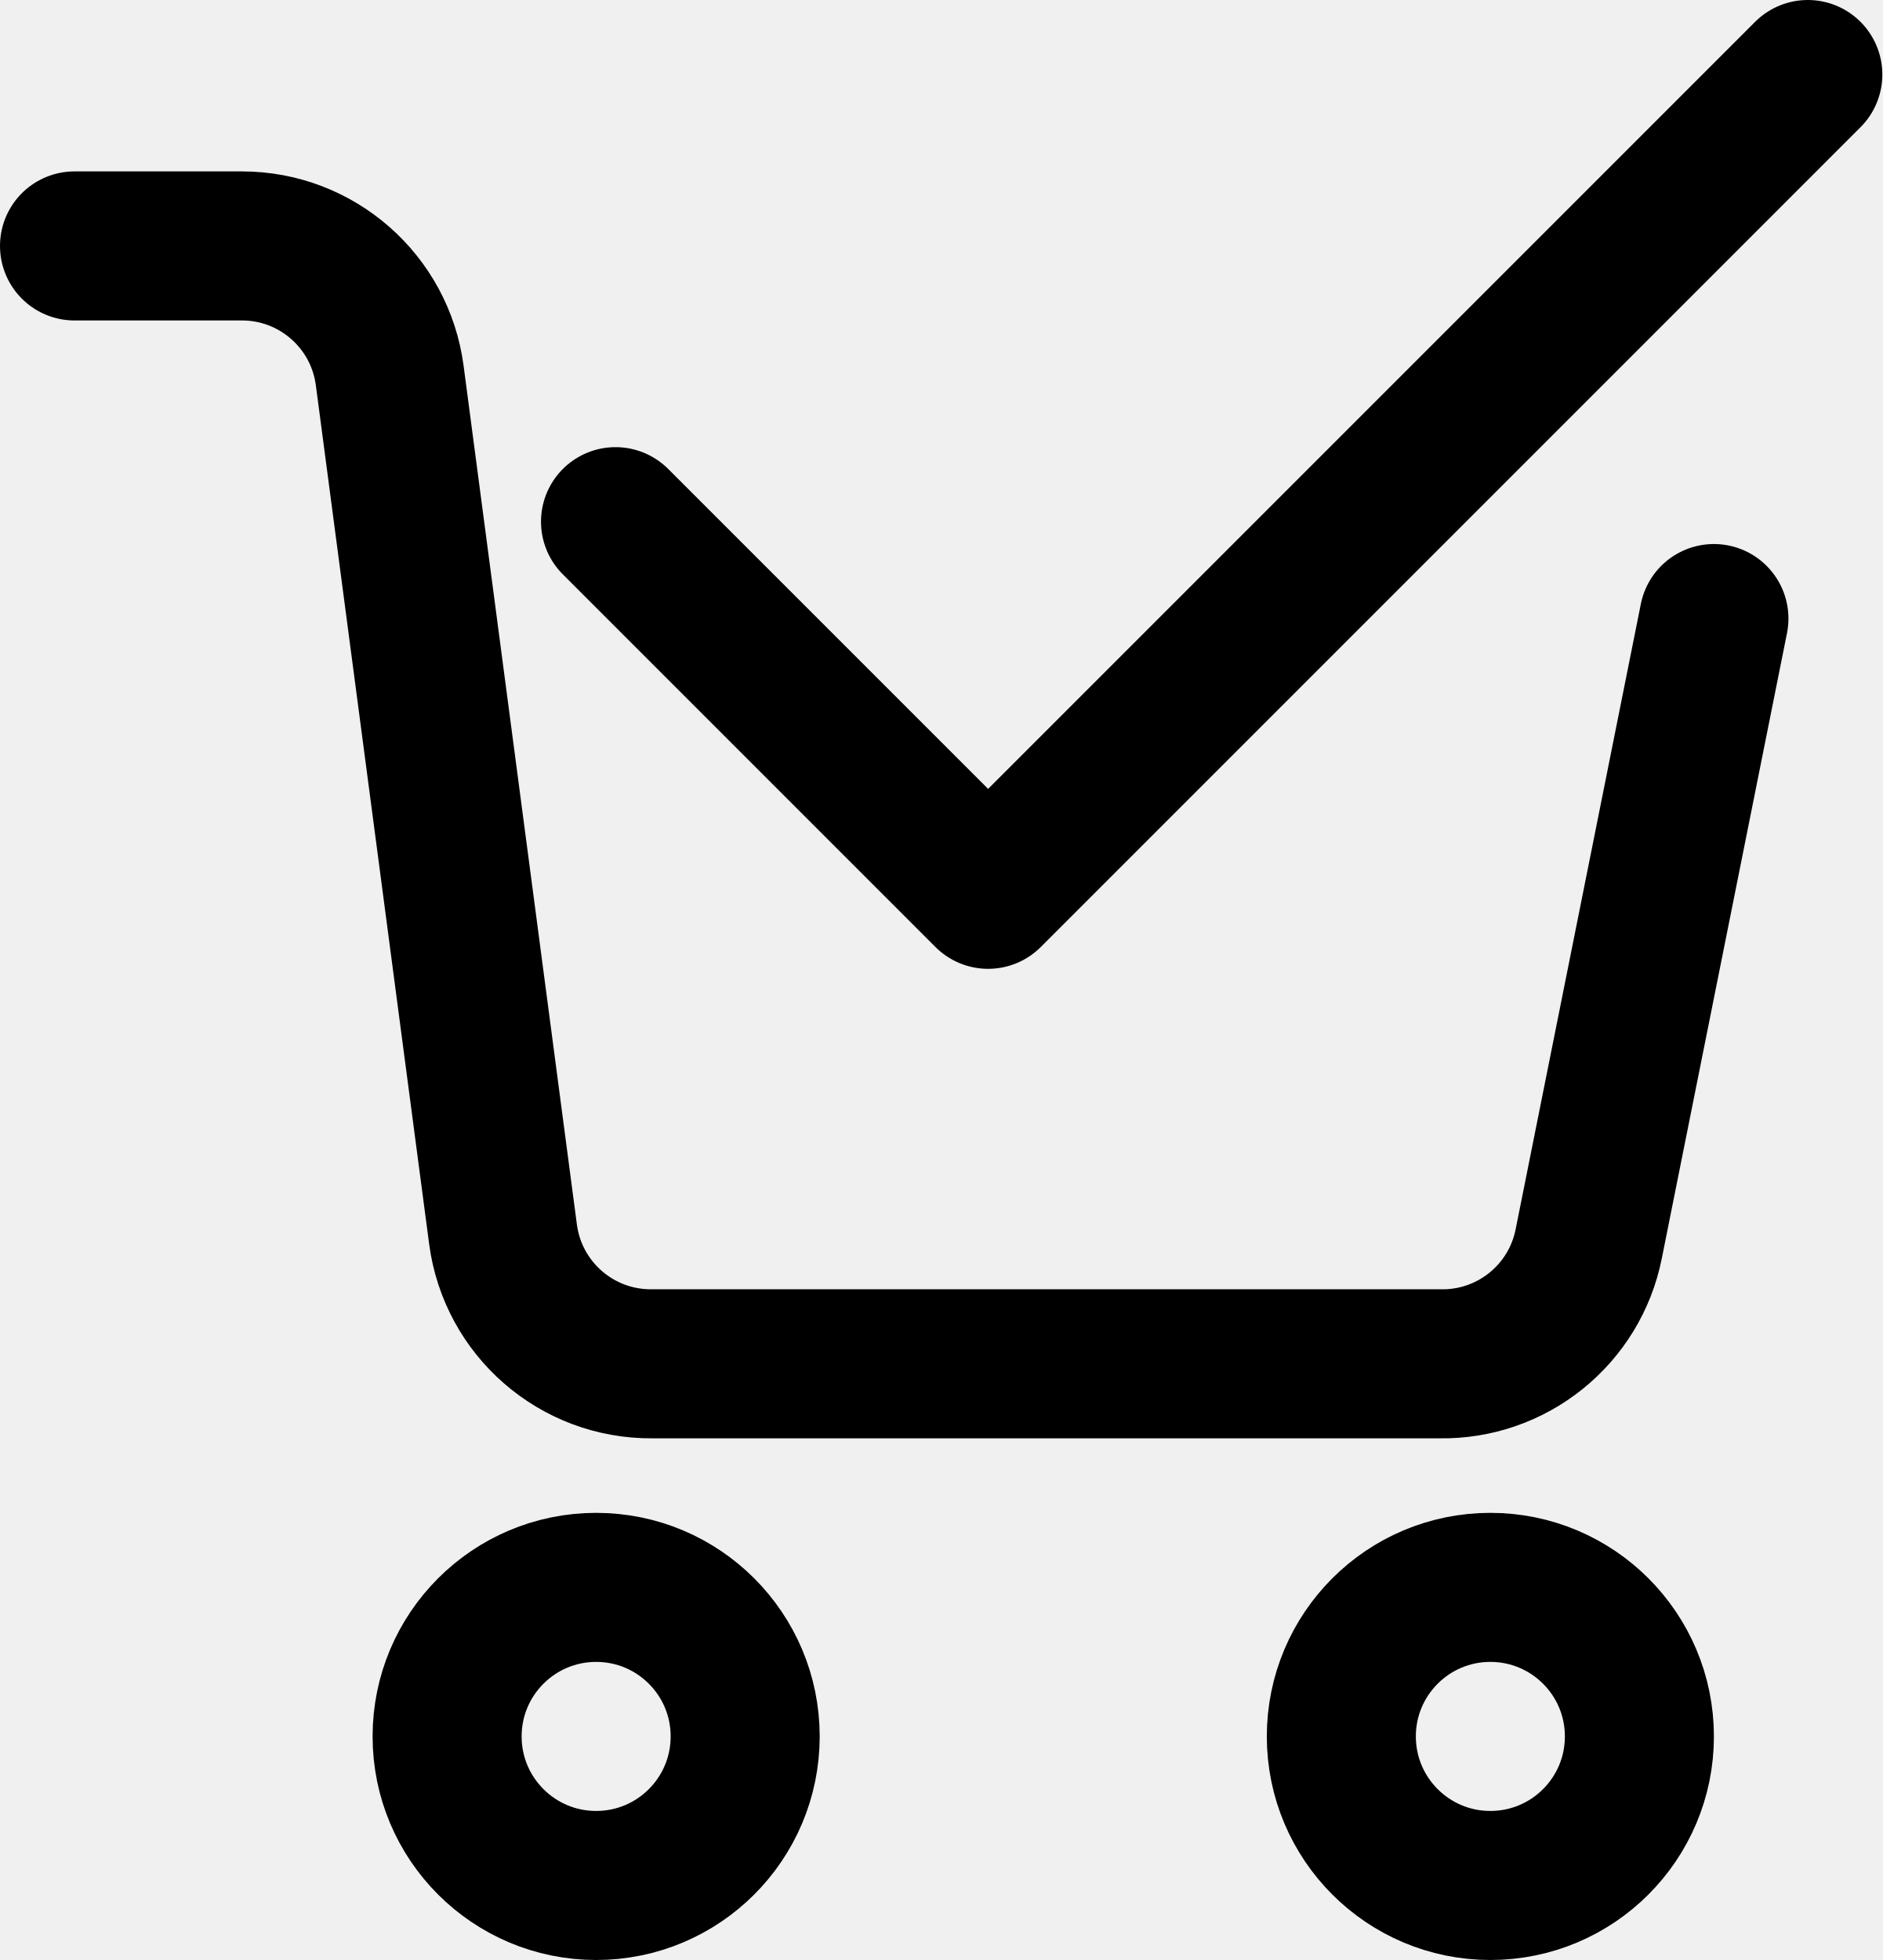
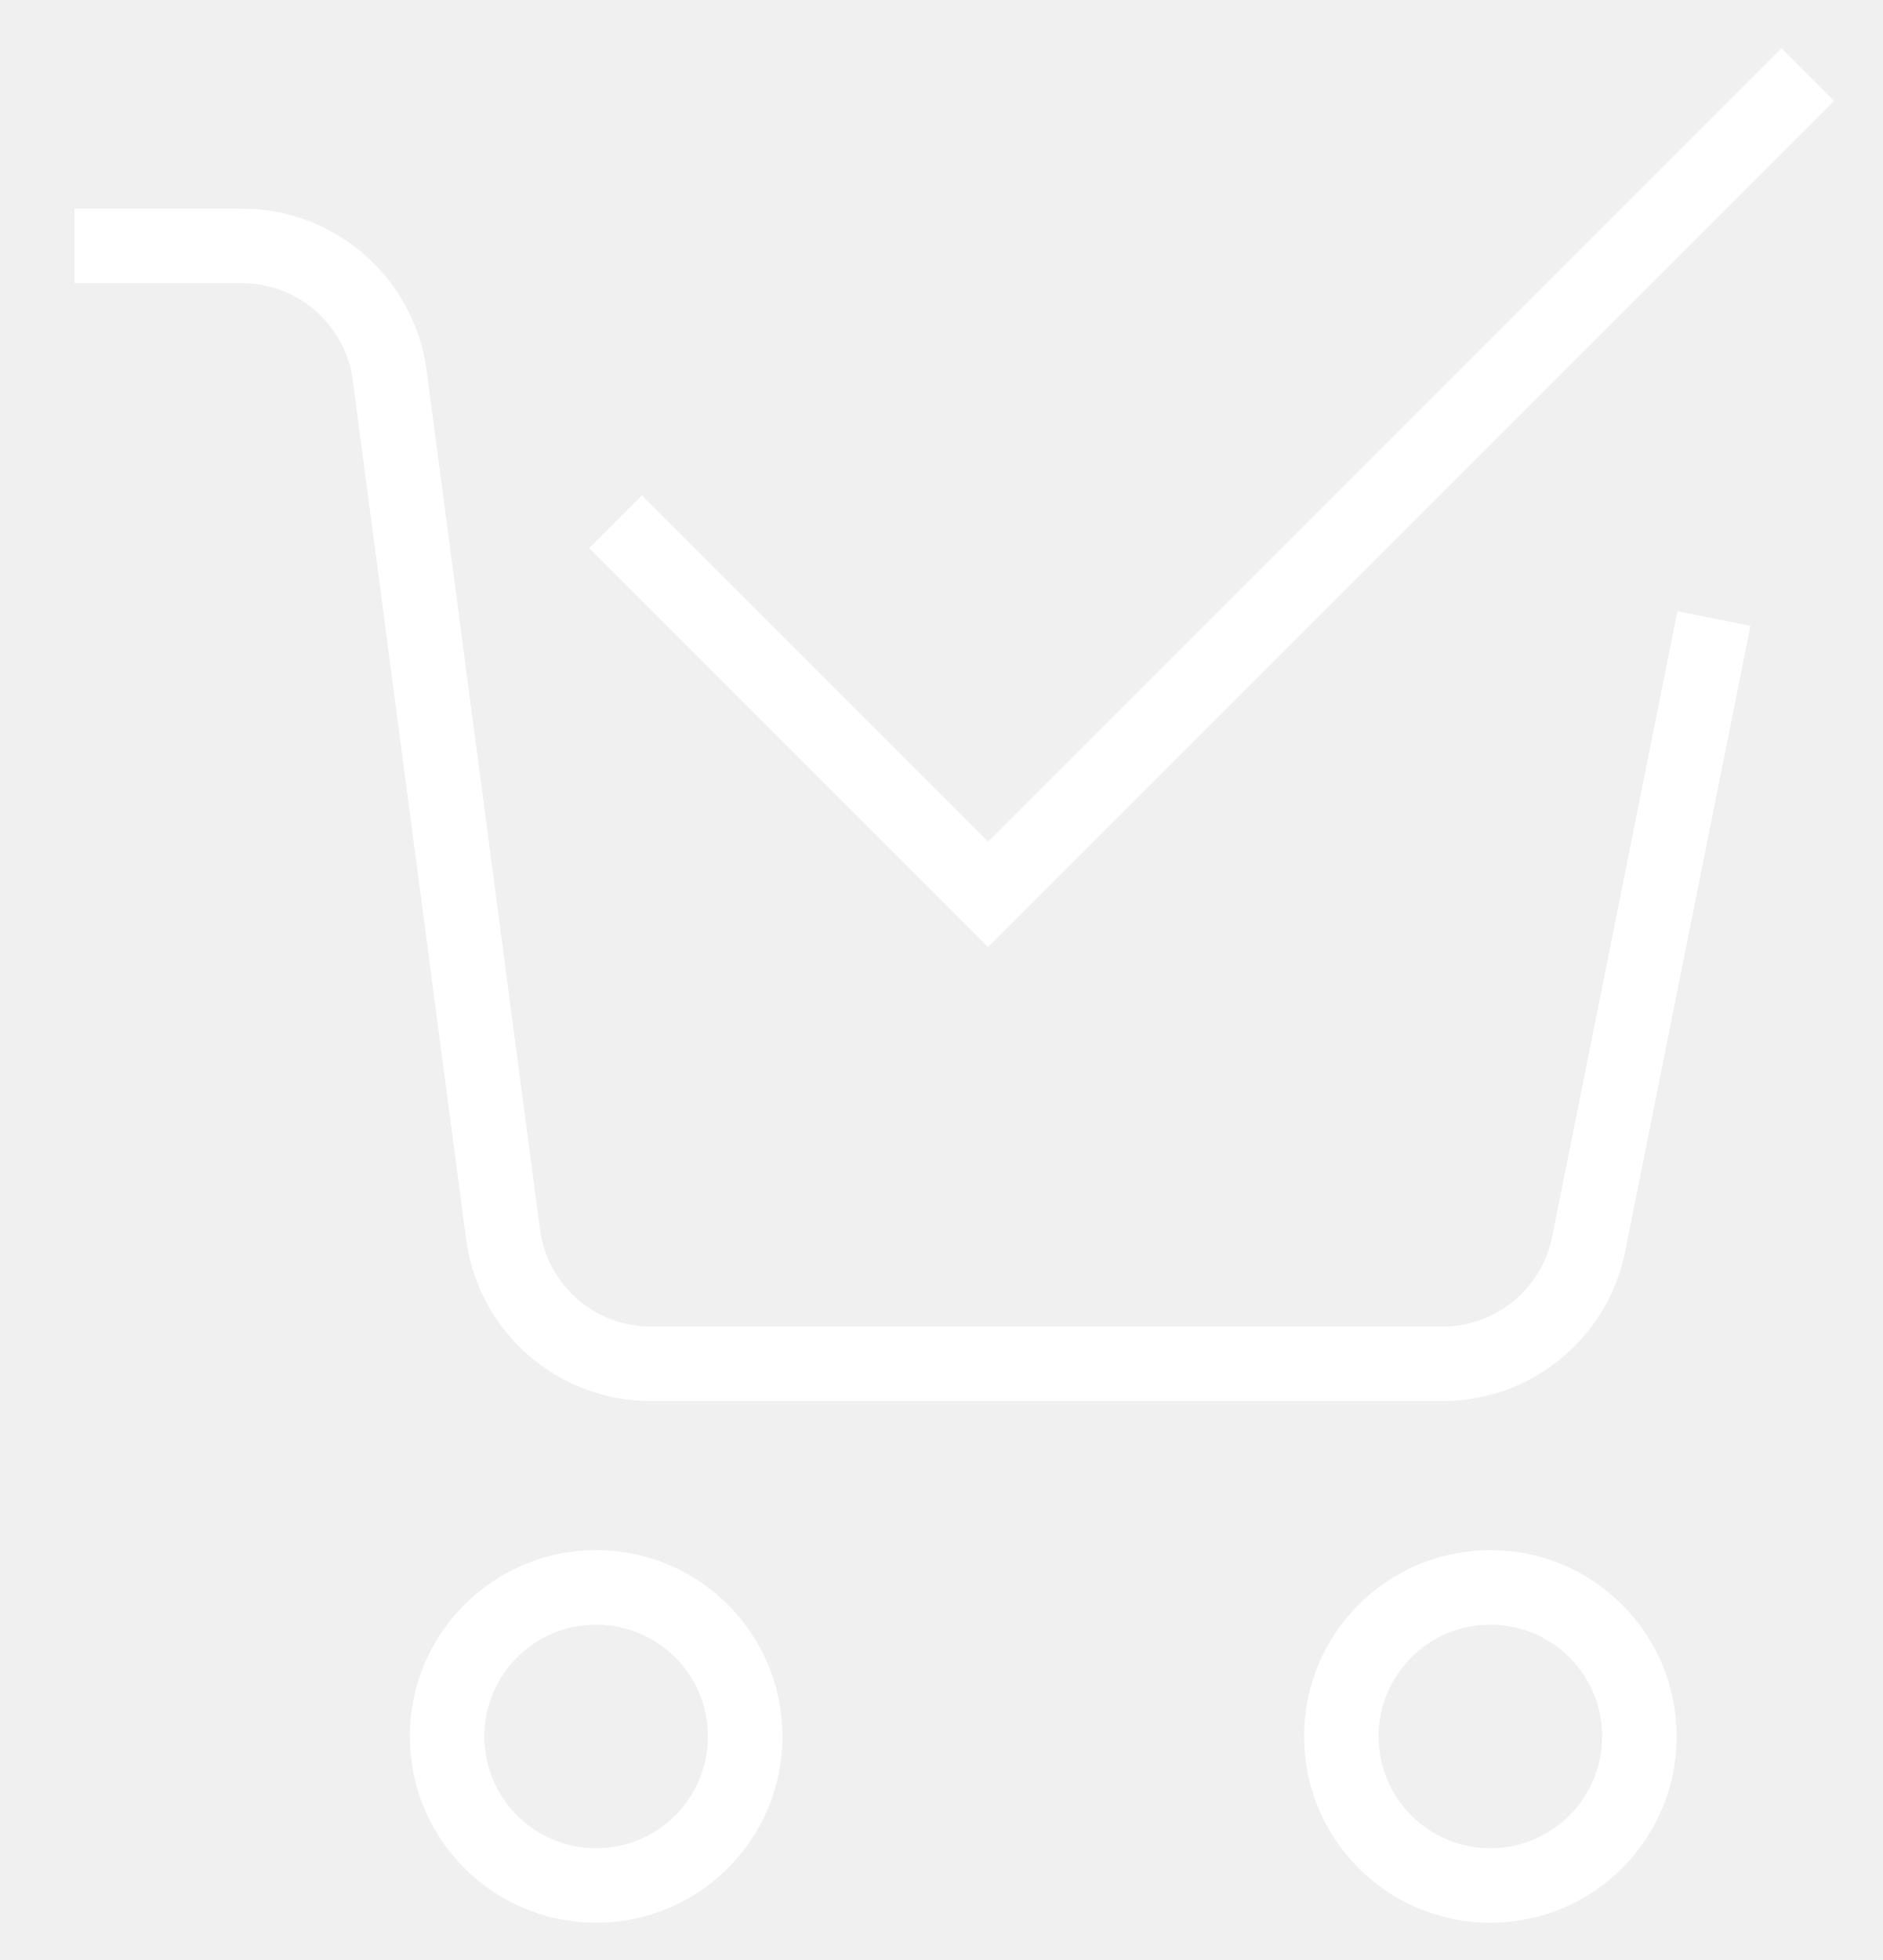
- <svg xmlns="http://www.w3.org/2000/svg" id="Слой_1" data-name="Слой 1" viewBox="0 0 25.26 26.3">
-   <defs>
-     <style>.cls-1{fill:none;stroke:#000;stroke-linecap:round;stroke-linejoin:round;stroke-width:2px;}</style>
-   </defs>
+ <svg xmlns="http://www.w3.org/2000/svg" stroke="#fff" fill="none" viewBox="0 0 25.26 26.3">
  <circle class="cls-1" cx="8" cy="23.3" r="2" />
  <circle class="cls-1" cx="20" cy="23.3" r="2" />
  <path class="cls-1" d="M23,6l-1.68,8.39a2,2,0,0,1-2,1.61H8.75a2,2,0,0,1-2-1.74L5.23,2.74A2,2,0,0,0,3.25,1H1" transform="translate(0 2.3)" />
  <polyline class="cls-1" points="24.26 1 13.26 12 8.26 7" />
</svg>
